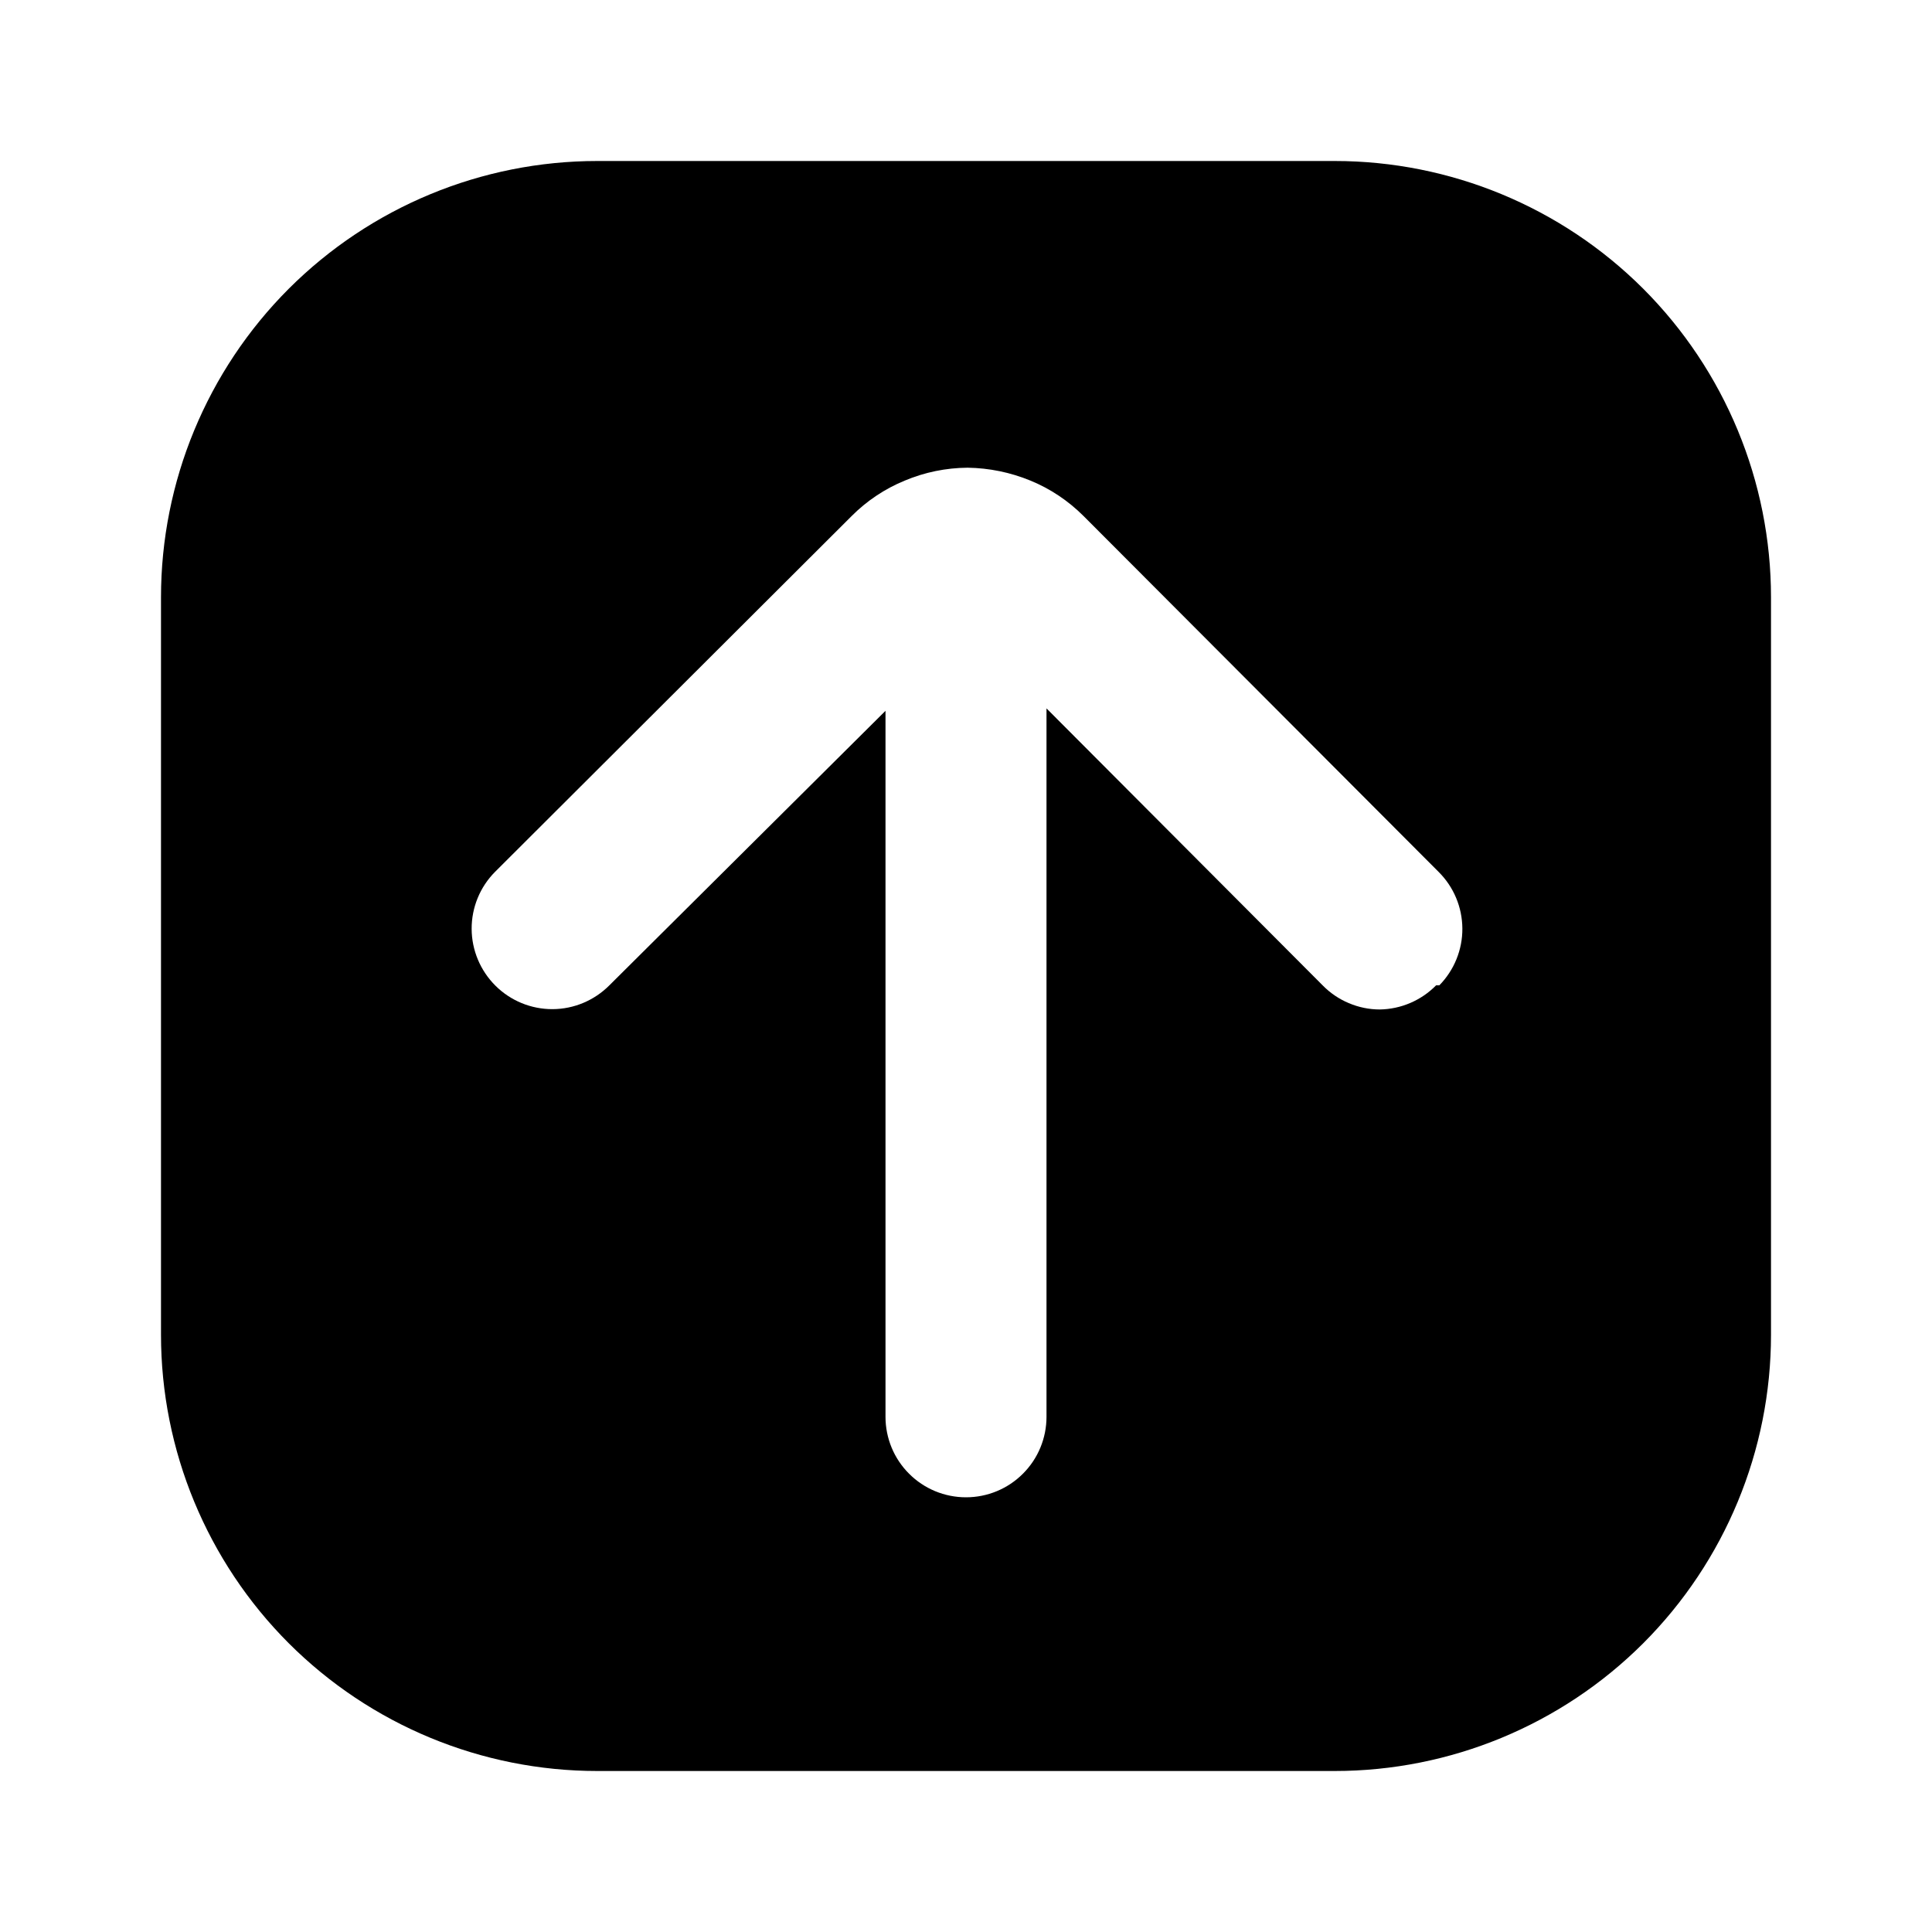
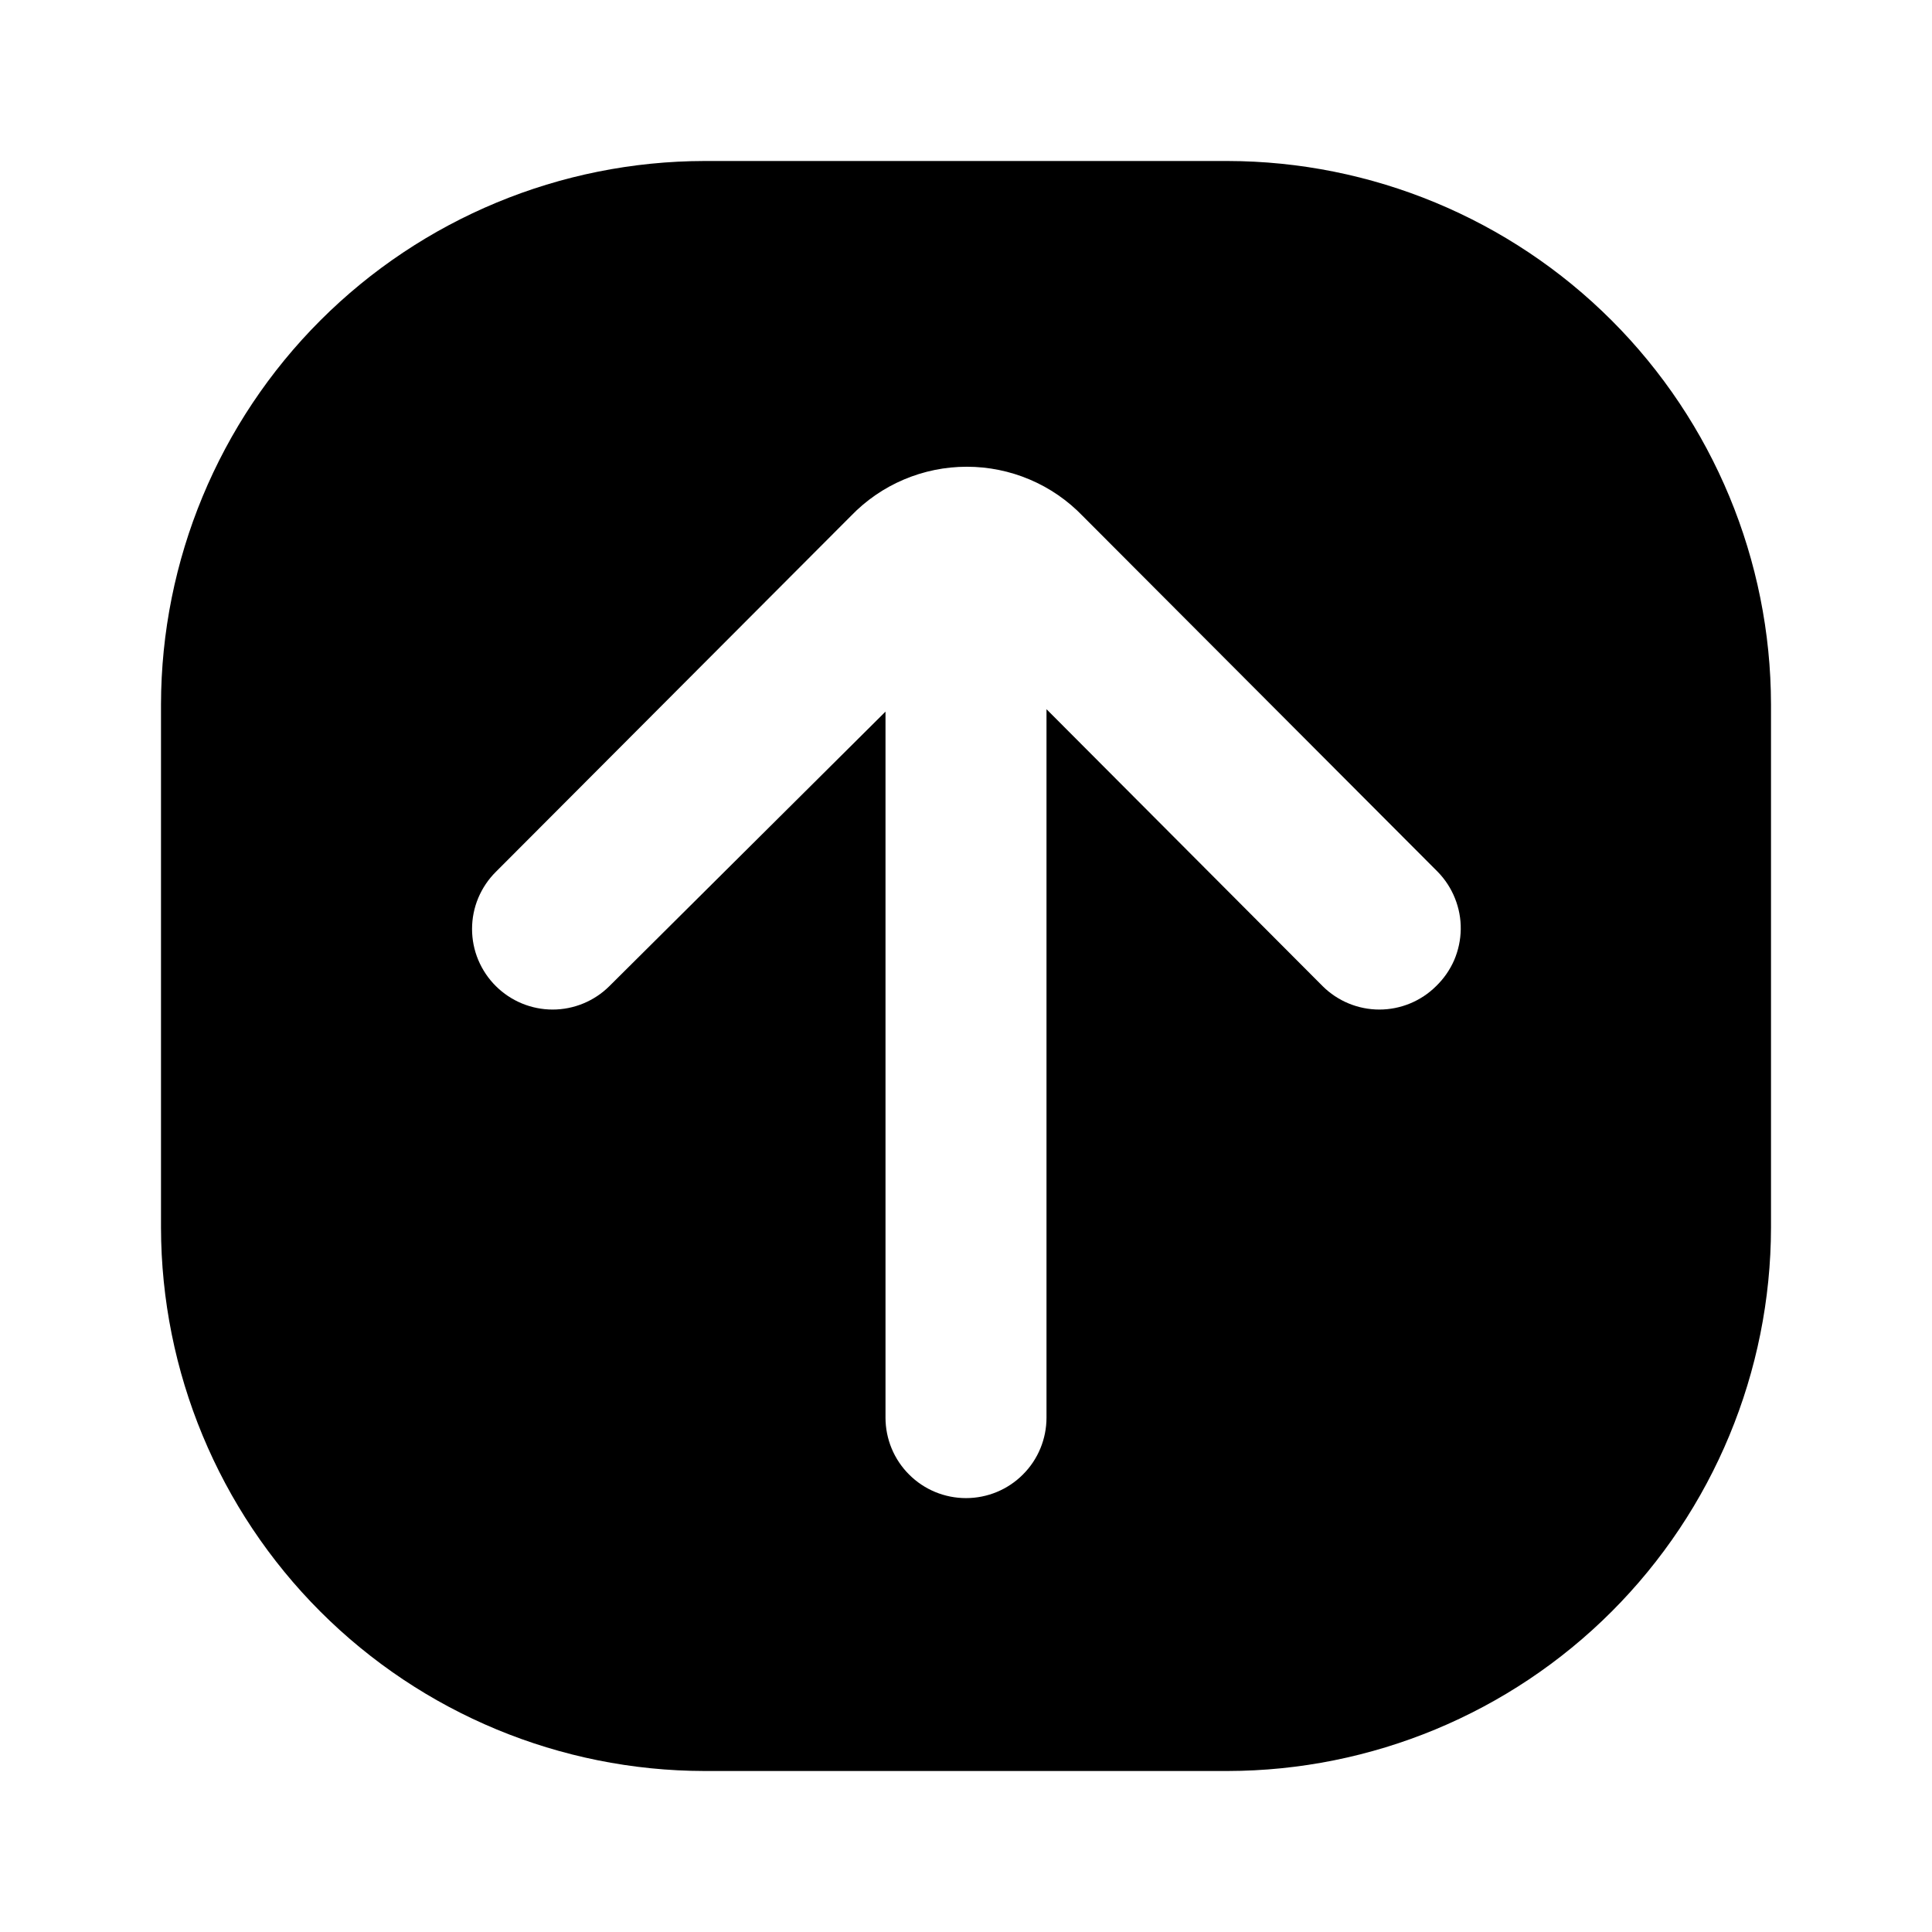
<svg xmlns="http://www.w3.org/2000/svg" viewBox="0 0 24 24" fill="none">
-   <path d="M16.58 2H7.42C5.982 2 4.604 2.571 3.587 3.587C2.571 4.604 2 5.983 2 7.42V16.58C2 18.017 2.571 19.396 3.587 20.413C4.604 21.429 5.982 22 7.42 22H16.58C18.017 22 19.396 21.429 20.413 20.413C21.429 19.396 22 18.017 22 16.58V7.42C22 5.983 21.429 4.604 20.413 3.587C19.396 2.571 18.017 2 16.58 2ZM17.84 12.24C17.655 12.428 17.404 12.536 17.14 12.54C17.008 12.54 16.877 12.513 16.755 12.461C16.633 12.41 16.523 12.335 16.43 12.24L13 8.8V17.6C13 17.865 12.895 18.12 12.707 18.307C12.52 18.495 12.265 18.6 12 18.6C11.735 18.6 11.48 18.495 11.293 18.307C11.105 18.12 11 17.865 11 17.6V8.83L7.57 12.24C7.383 12.428 7.129 12.535 6.864 12.536C6.598 12.537 6.343 12.432 6.155 12.245C5.967 12.058 5.86 11.804 5.859 11.539C5.858 11.273 5.963 11.018 6.15 10.83L10.58 6.41C10.768 6.221 10.993 6.071 11.24 5.97C11.487 5.866 11.752 5.812 12.02 5.81C12.288 5.814 12.552 5.868 12.8 5.97C13.047 6.071 13.271 6.221 13.46 6.41L17.87 10.83C18.058 11.016 18.164 11.269 18.166 11.533C18.168 11.797 18.065 12.051 17.88 12.24H17.84Z" fill="currentColor" />
+   <path d="M15.25 2H8.75C6.961 2.003 5.245 2.715 3.98 3.98C2.715 5.245 2.003 6.961 2 8.75V15.25C2.003 17.039 2.715 18.755 3.98 20.02C5.245 21.285 6.961 21.997 8.75 22H15.25C17.039 21.997 18.755 21.285 20.02 20.02C21.285 18.755 21.997 17.039 22 15.25V8.75C21.997 6.961 21.285 5.245 20.02 3.98C18.755 2.715 17.039 2.003 15.25 2ZM17.84 12.25C17.653 12.436 17.399 12.541 17.135 12.541C16.871 12.541 16.617 12.436 16.43 12.25L13 8.81V17.61C13 17.875 12.895 18.13 12.707 18.317C12.52 18.505 12.265 18.61 12 18.61C11.735 18.61 11.48 18.505 11.293 18.317C11.105 18.13 11 17.875 11 17.61V8.84L7.57 12.25C7.383 12.436 7.129 12.541 6.865 12.541C6.601 12.541 6.347 12.436 6.16 12.25C6.066 12.157 5.992 12.046 5.941 11.925C5.89 11.803 5.864 11.672 5.864 11.54C5.864 11.408 5.89 11.277 5.941 11.155C5.992 11.034 6.066 10.923 6.16 10.83L10.57 6.41C10.757 6.216 10.98 6.062 11.228 5.957C11.475 5.852 11.741 5.798 12.01 5.798C12.279 5.798 12.545 5.852 12.792 5.957C13.04 6.062 13.263 6.216 13.45 6.41L17.86 10.83C17.952 10.924 18.025 11.036 18.074 11.159C18.123 11.281 18.148 11.412 18.146 11.544C18.144 11.676 18.116 11.806 18.064 11.928C18.011 12.049 17.935 12.158 17.84 12.25Z" fill="currentColor" />
</svg>
